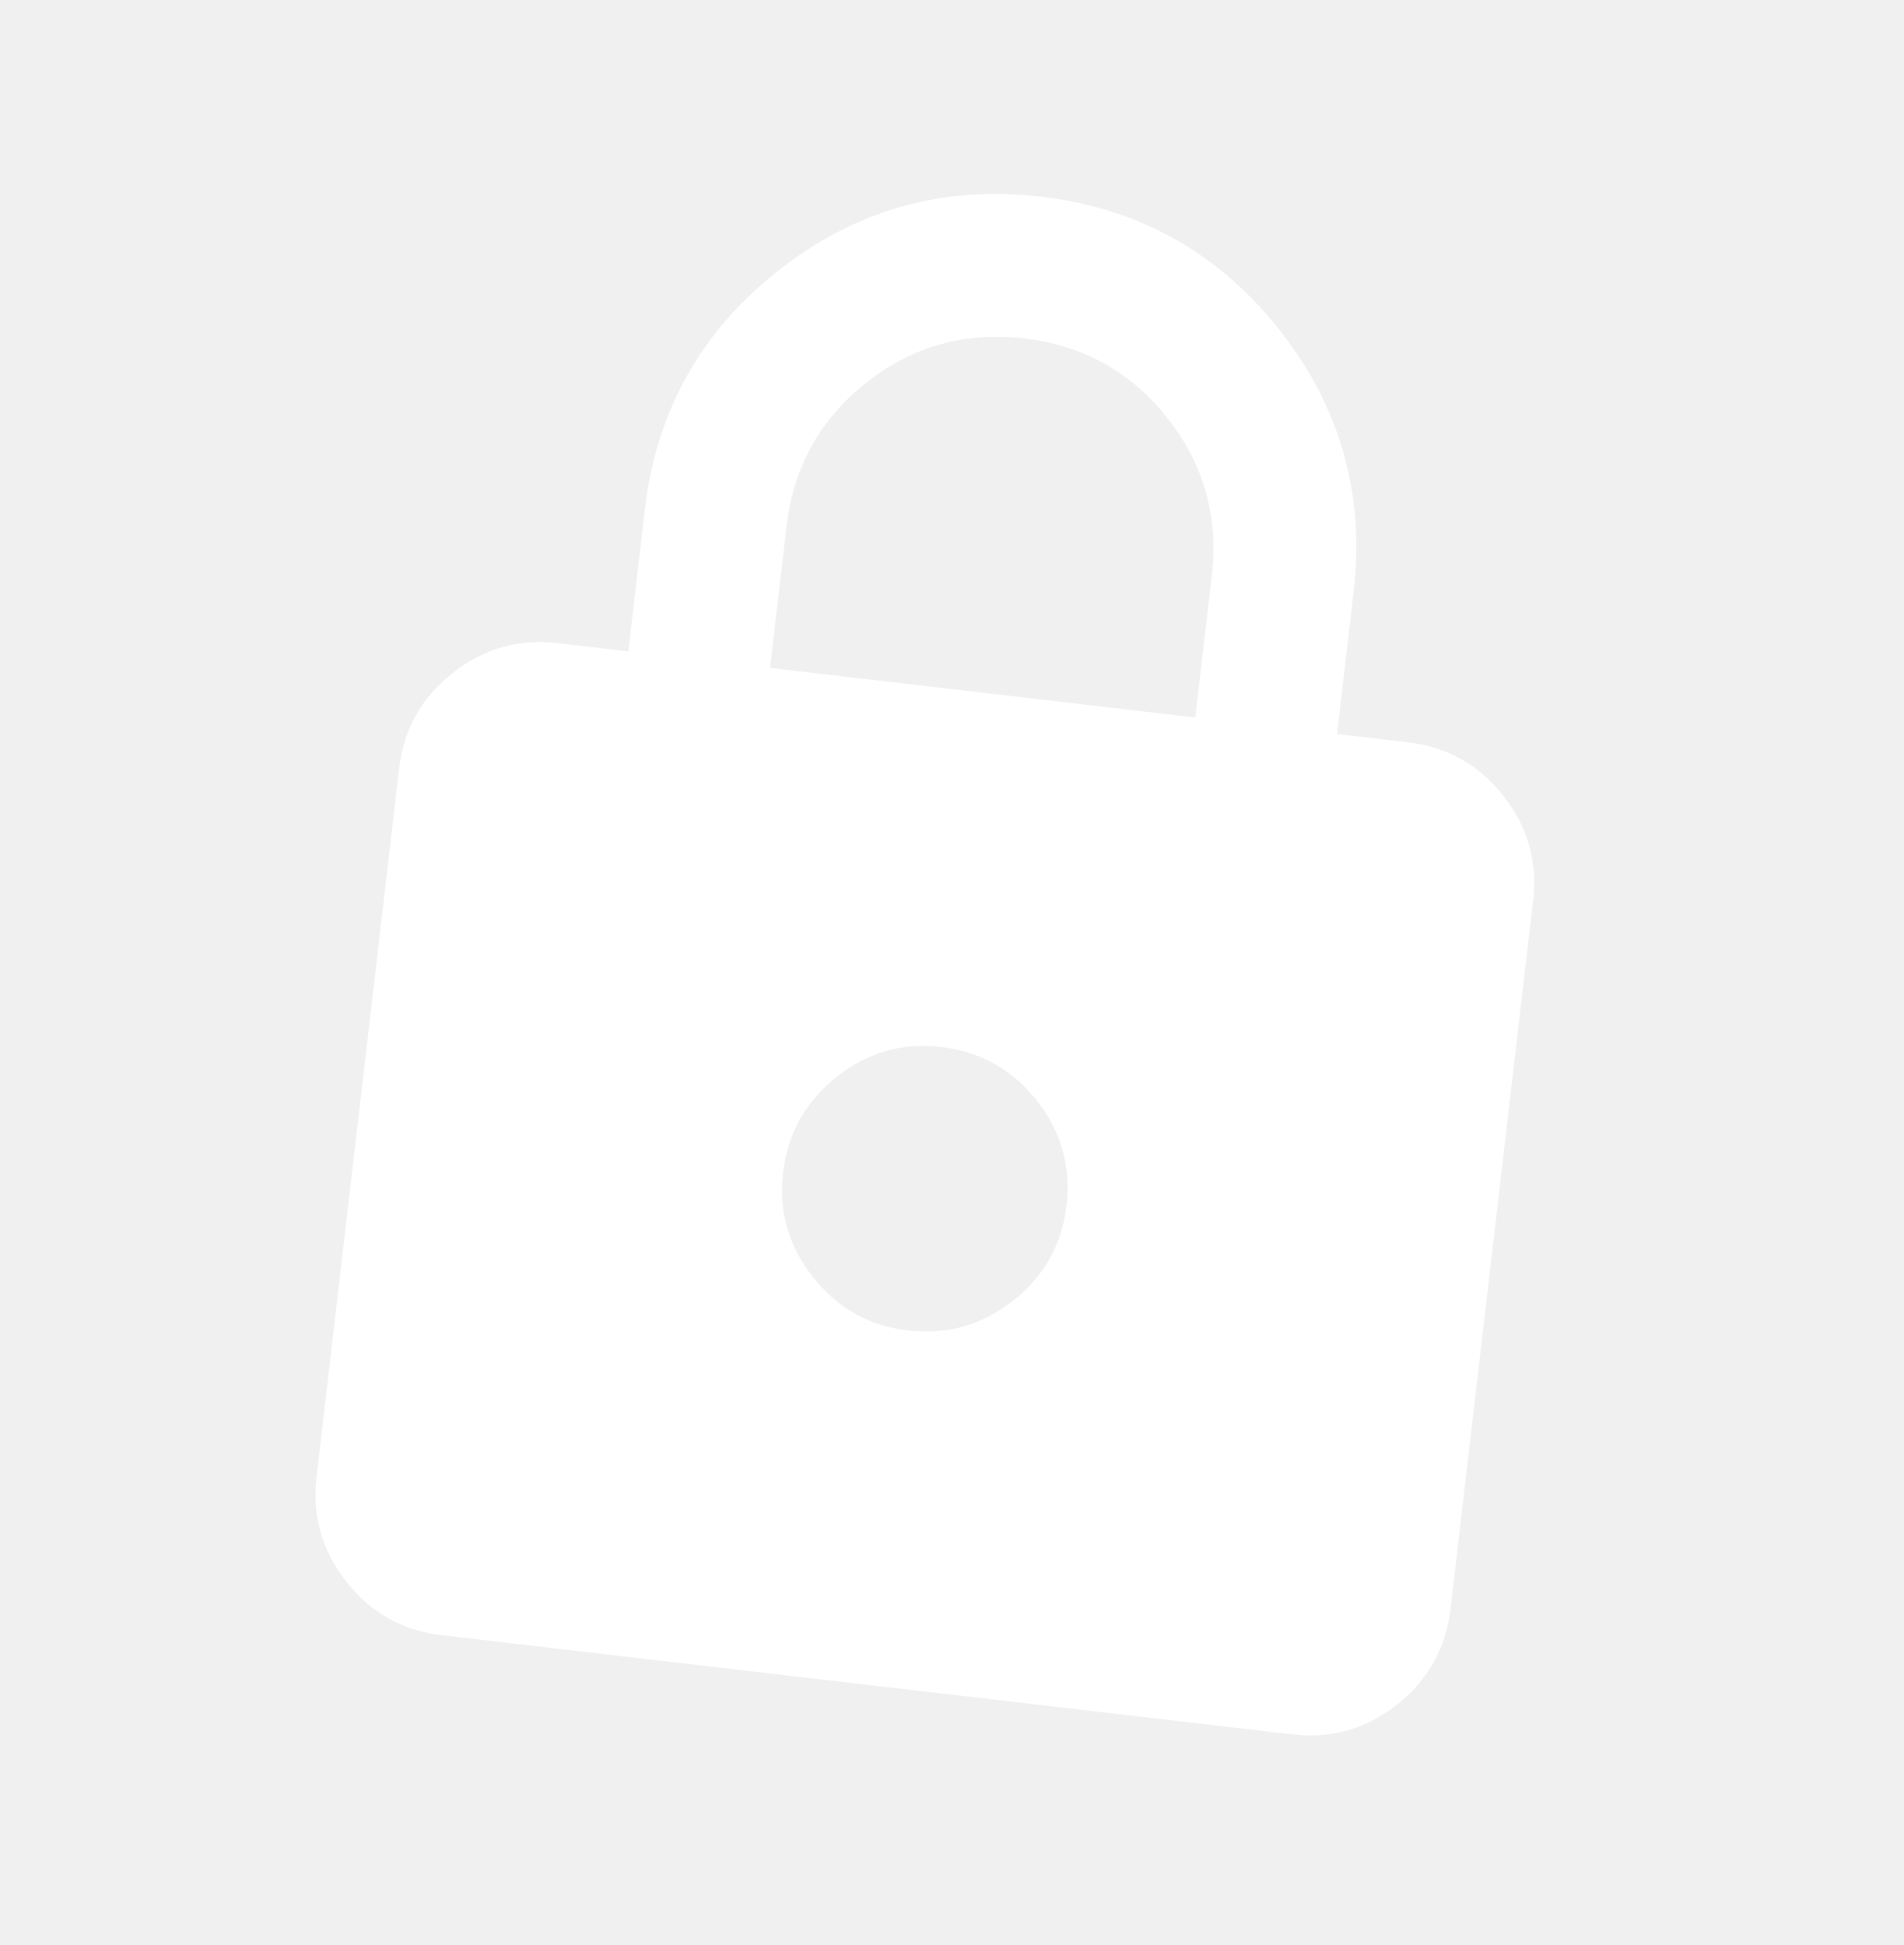
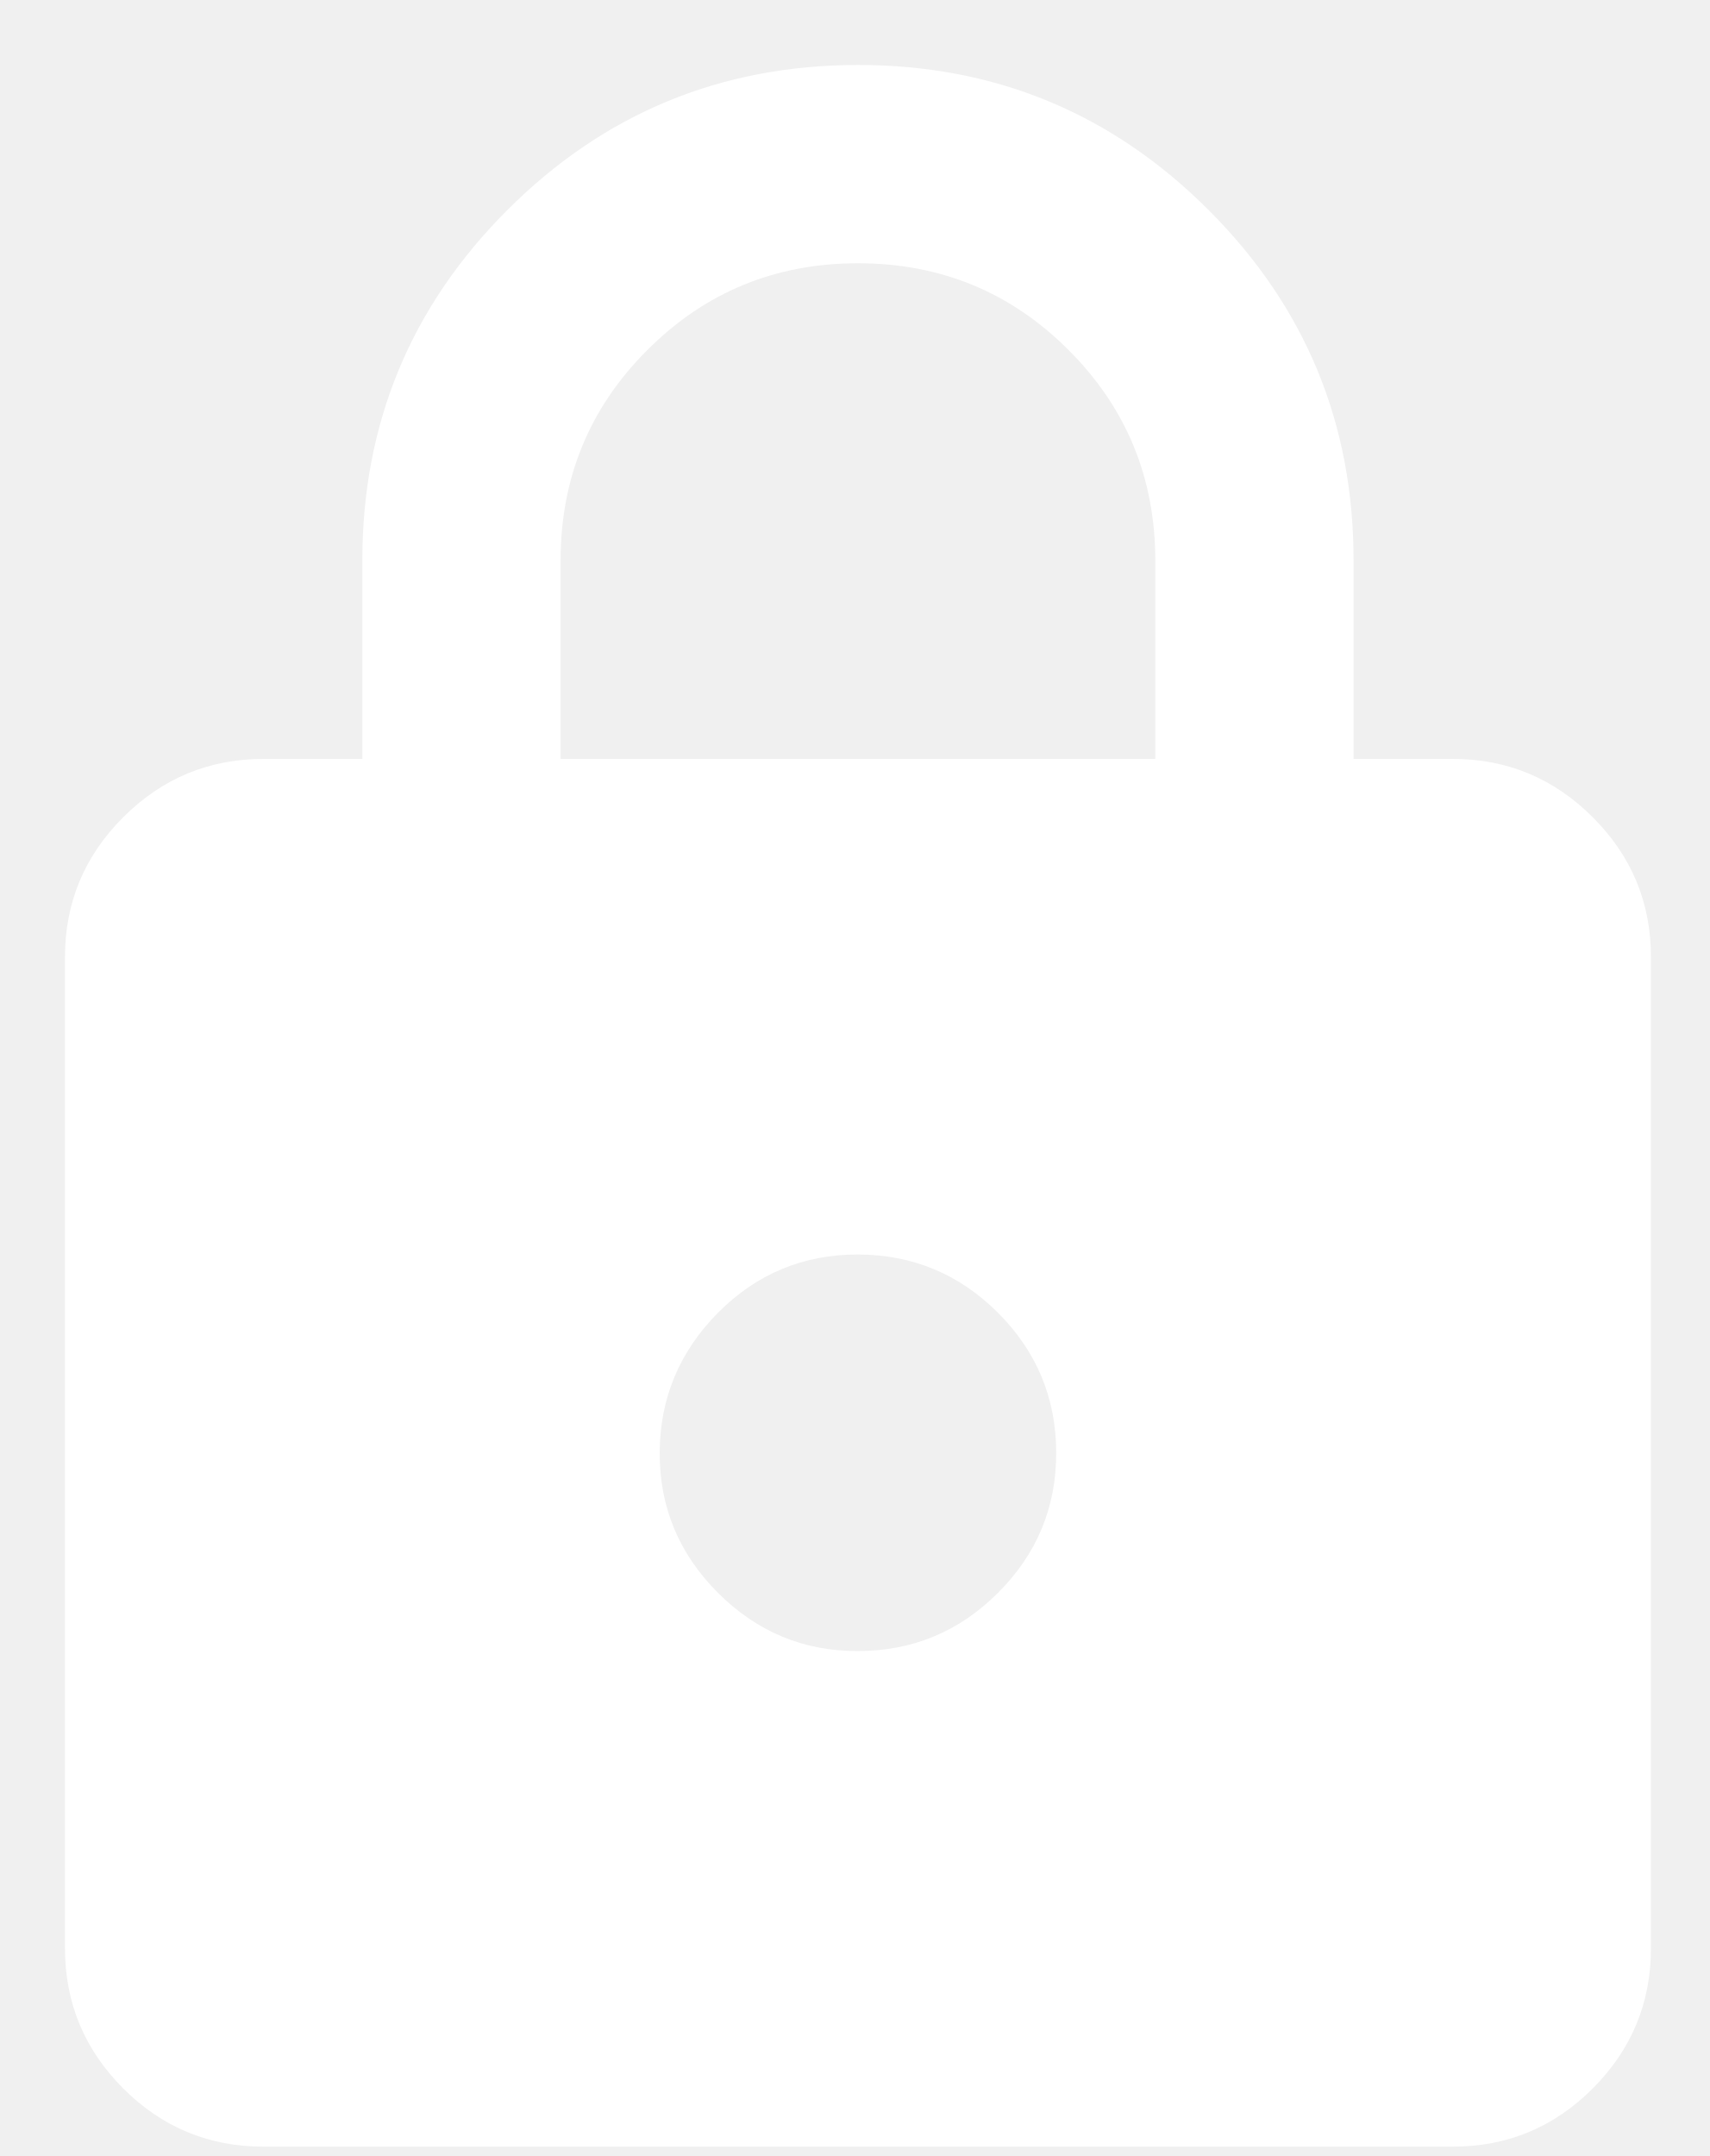
- <svg xmlns="http://www.w3.org/2000/svg" width="46" height="47" viewBox="0 0 46 47" fill="none">
-   <g clip-path="url(#clip0_1878_796)">
-     <path d="M10.674 39.514C9.732 39.405 8.965 38.976 8.373 38.227C7.781 37.479 7.539 36.634 7.648 35.691L9.644 18.567C9.754 17.625 10.184 16.858 10.933 16.266C11.682 15.674 12.527 15.433 13.468 15.541L15.181 15.741L15.58 12.316C15.856 9.947 16.927 8.026 18.791 6.551C20.656 5.077 22.772 4.477 25.14 4.752C27.508 5.027 29.43 6.098 30.906 7.964C32.383 9.83 32.982 11.946 32.704 14.312L32.304 17.737L34.017 17.937C34.959 18.047 35.726 18.476 36.319 19.226C36.912 19.975 37.153 20.82 37.042 21.761L35.046 38.885C34.936 39.826 34.507 40.594 33.759 41.187C33.011 41.78 32.165 42.021 31.222 41.91L10.674 39.514ZM21.946 32.15C22.888 32.26 23.733 32.019 24.483 31.427C25.232 30.835 25.661 30.068 25.77 29.125C25.879 28.182 25.638 27.337 25.047 26.59C24.456 25.843 23.688 25.413 22.744 25.301C21.801 25.189 20.956 25.43 20.209 26.026C19.463 26.622 19.033 27.388 18.921 28.326C18.808 29.264 19.049 30.11 19.645 30.863C20.241 31.617 21.008 32.046 21.946 32.15ZM18.605 16.14L28.88 17.338L29.279 13.913C29.445 12.486 29.087 11.215 28.205 10.1C27.322 8.984 26.168 8.343 24.741 8.177C23.314 8.011 22.043 8.369 20.927 9.251C19.812 10.134 19.171 11.288 19.005 12.715L18.605 16.14Z" fill="white" />
-   </g>
-   <defs>
-     <clipPath id="clip0_1878_796">
-       <rect width="41.376" height="41.376" fill="white" transform="translate(4.79102 0.644531) rotate(6.64935)" />
-     </clipPath>
-   </defs>
+ <svg xmlns="http://www.w3.org/2000/svg" width="23" height="29" viewBox="0 0 23 29" fill="none">
+   <path d="M3.541 28.874C2.808 28.874 2.18 28.613 1.658 28.092C1.137 27.57 0.875 26.942 0.874 26.208V12.874C0.874 12.141 1.136 11.513 1.658 10.992C2.181 10.47 2.809 10.209 3.541 10.208H4.874V7.541C4.874 5.697 5.525 4.125 6.825 2.825C8.125 1.525 9.697 0.875 11.541 0.874C13.385 0.873 14.957 1.524 16.258 2.825C17.56 4.126 18.209 5.698 18.208 7.541V10.208H19.541C20.274 10.208 20.902 10.469 21.425 10.992C21.948 11.514 22.209 12.142 22.208 12.874V26.208C22.208 26.941 21.947 27.569 21.425 28.092C20.903 28.614 20.275 28.875 19.541 28.874H3.541ZM11.541 22.208C12.274 22.208 12.902 21.947 13.425 21.425C13.948 20.903 14.209 20.275 14.208 19.541C14.207 18.807 13.946 18.179 13.425 17.658C12.904 17.137 12.276 16.876 11.541 16.874C10.806 16.873 10.178 17.134 9.658 17.658C9.138 18.183 8.877 18.81 8.874 19.541C8.872 20.272 9.133 20.9 9.658 21.425C10.184 21.95 10.811 22.211 11.541 22.208ZM7.541 10.208H15.541V7.541C15.541 6.43 15.152 5.485 14.374 4.708C13.597 3.93 12.652 3.541 11.541 3.541C10.43 3.541 9.485 3.93 8.708 4.708C7.93 5.485 7.541 6.43 7.541 7.541V10.208Z" fill="white" />
</svg>
